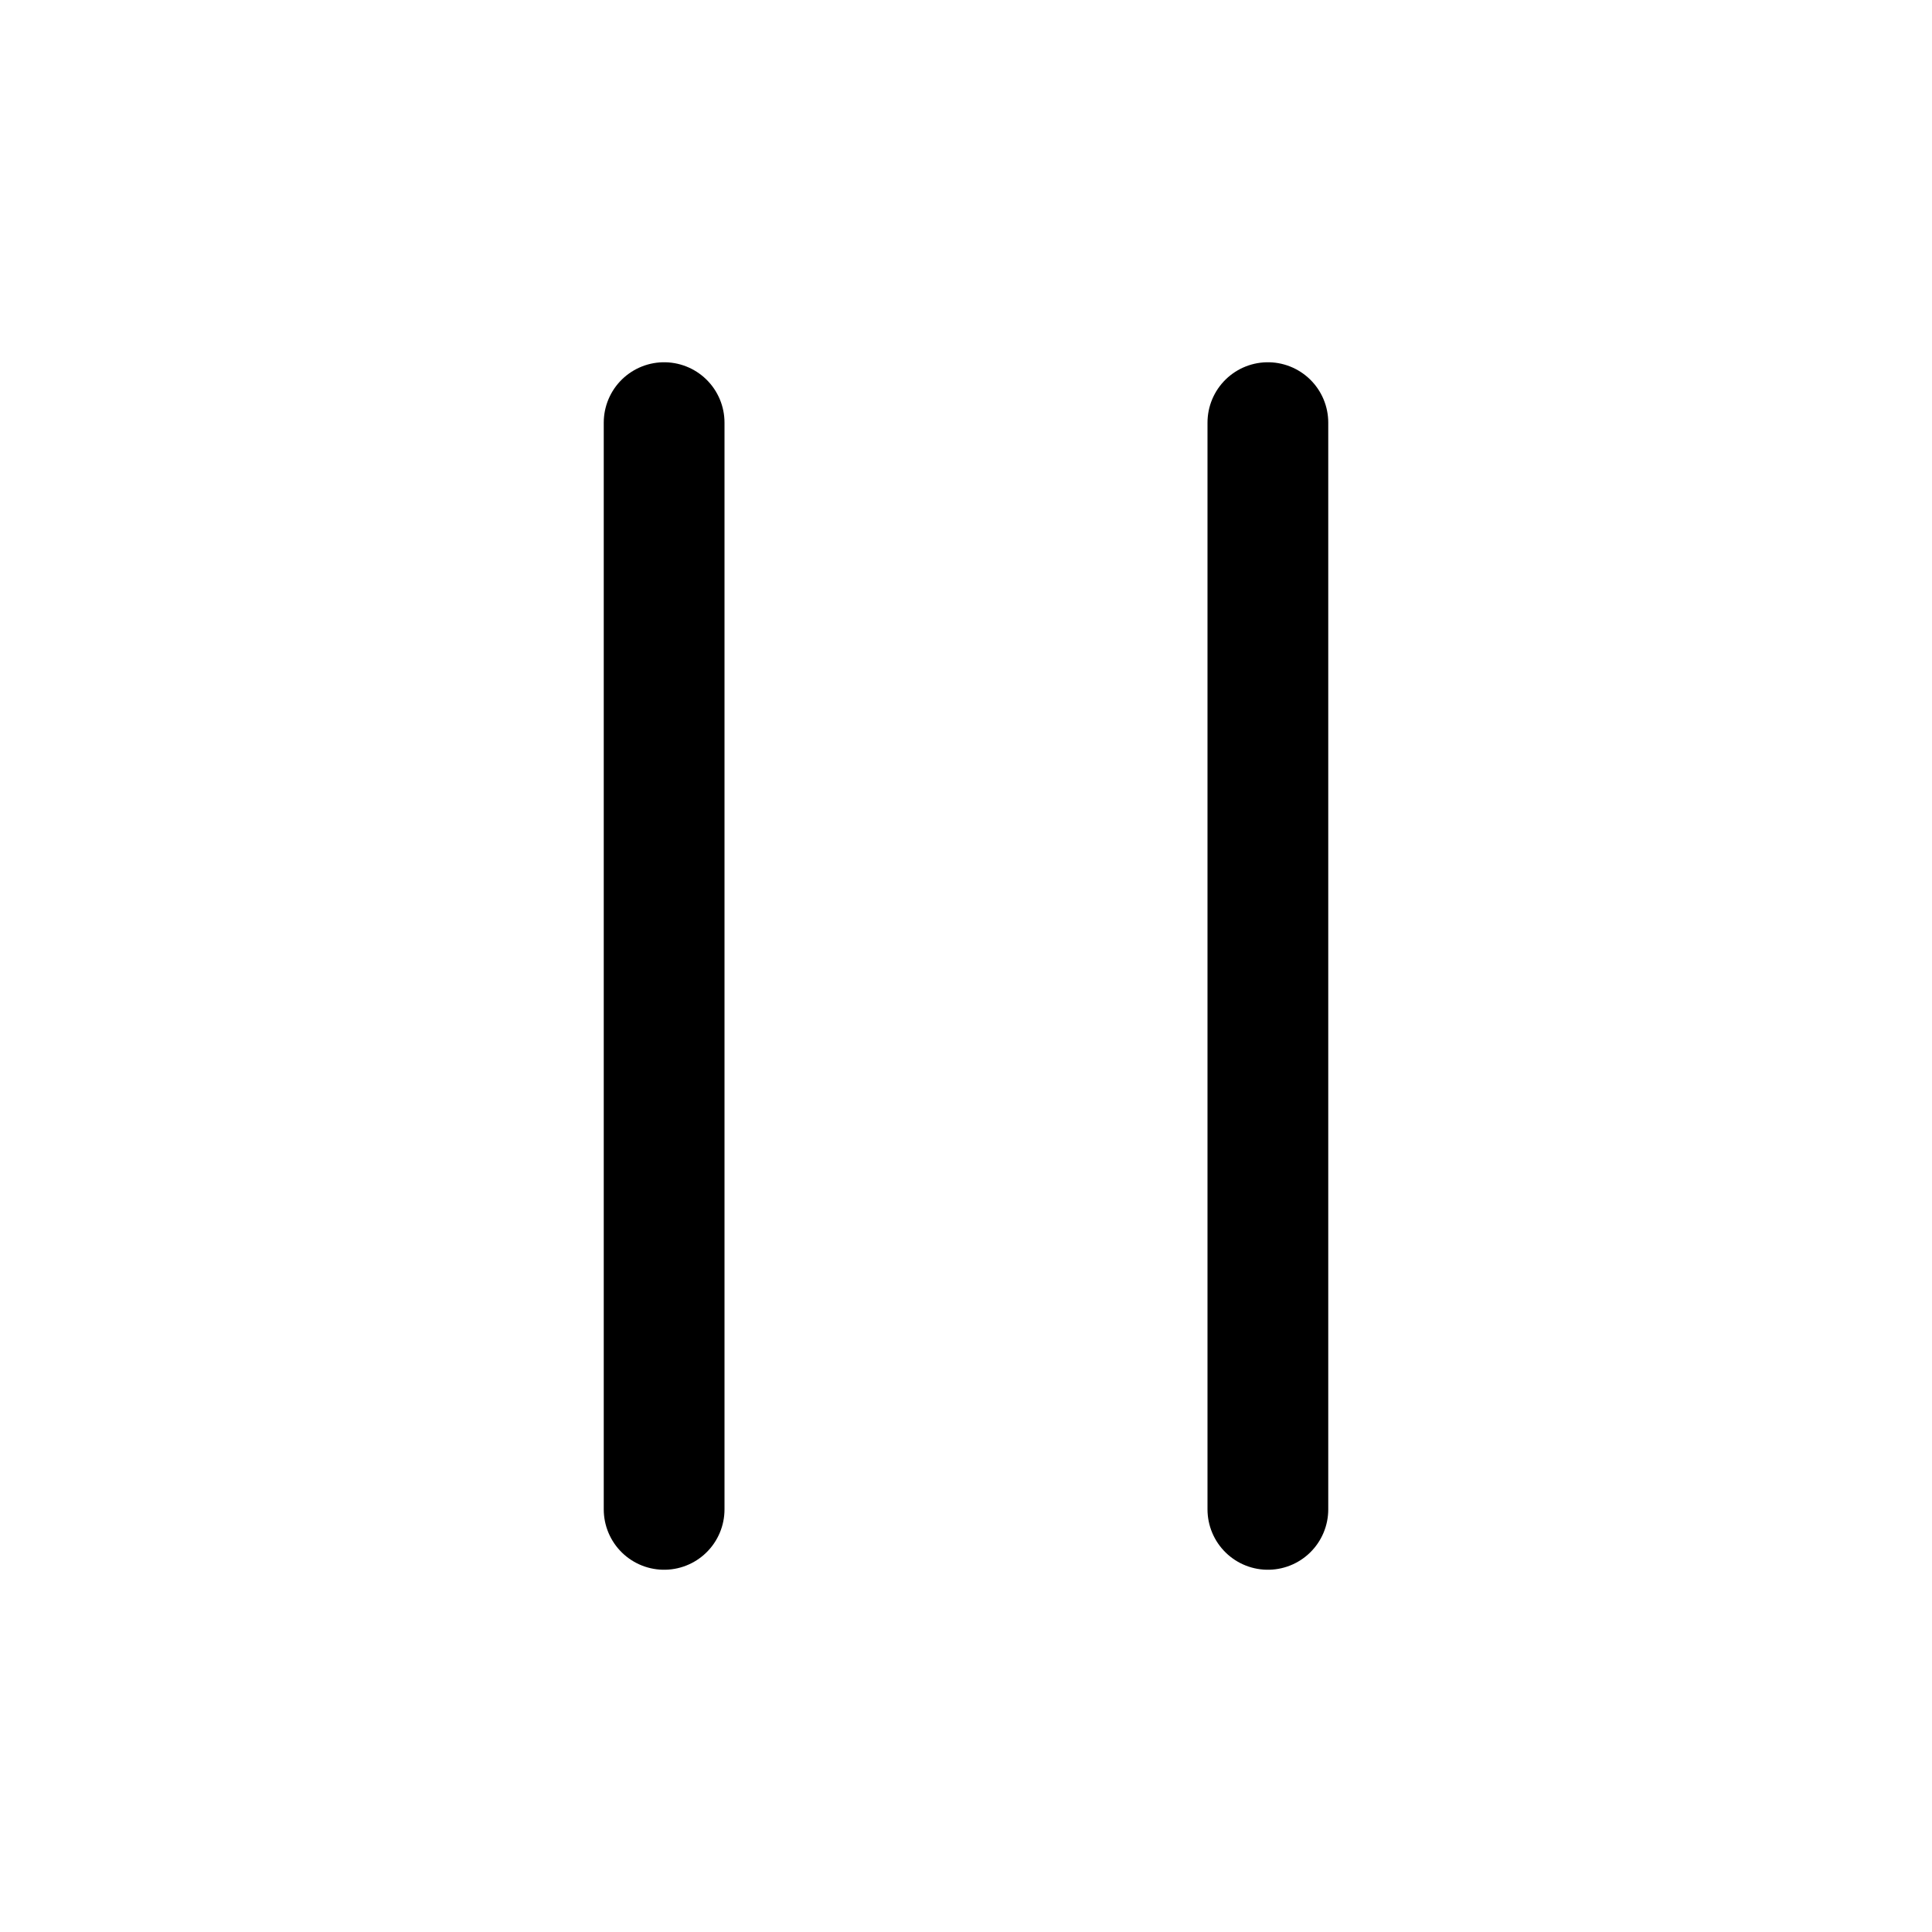
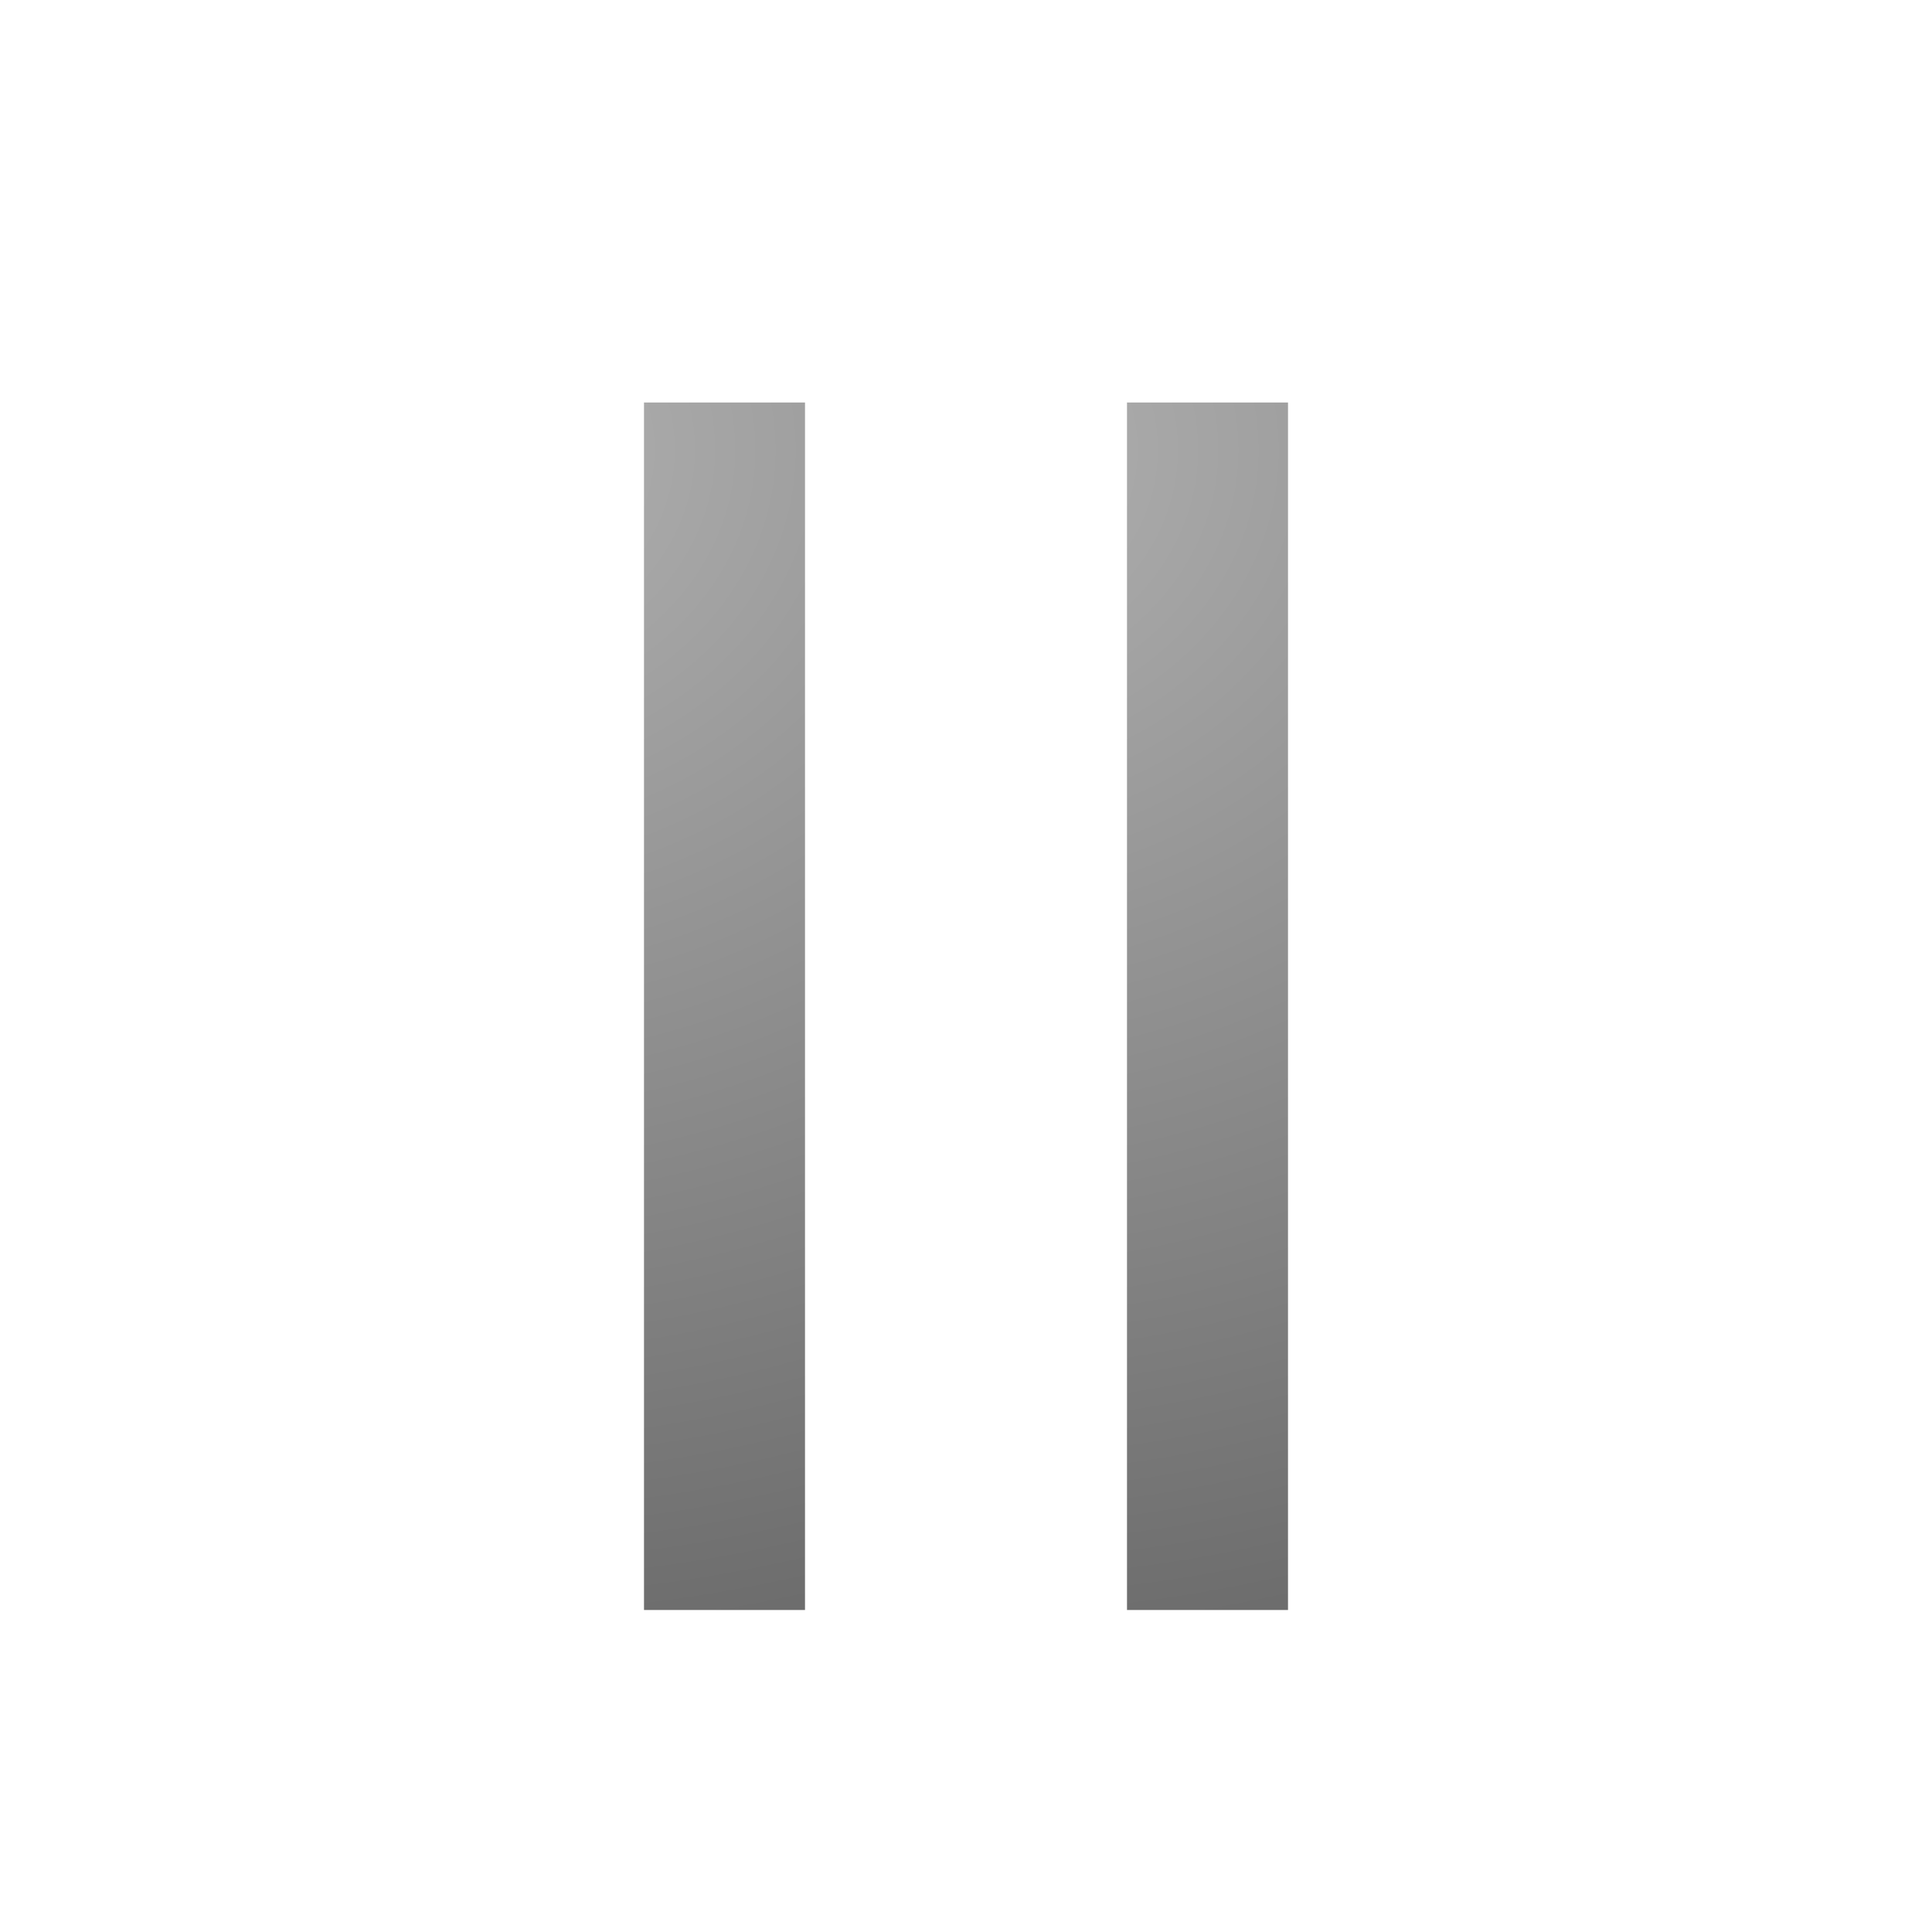
- <svg xmlns="http://www.w3.org/2000/svg" fill="none" viewBox="0 0 24 24" stroke-width="1.5" stroke="currentColor" class="size-6">
-   <path stroke-linecap="round" stroke-linejoin="round" d="M15.75 5.25v13.5m-7.5-13.5v13.5" />
+ <svg xmlns="http://www.w3.org/2000/svg" width="24" height="24" viewBox="0 0 24 24" fill="none">
+   <path d="M8 5H10V20H8V5Z" fill="url(#paint0_radial_72_111)" />
+   <path d="M14 5H16V20H14V5Z" fill="url(#paint1_radial_72_111)" />
+   <defs>
+     <radialGradient id="paint0_radial_72_111" cx="0" cy="0" r="1" gradientUnits="userSpaceOnUse" gradientTransform="translate(5.5 5.5) rotate(3.27049) scale(17.5286 15.0245)">
+       <stop stop-color="#B2B2B2" />
+       <stop offset="0.99" stop-color="#6D6D6D" />
+     </radialGradient>
+     <radialGradient id="paint1_radial_72_111" cx="0" cy="0" r="1" gradientUnits="userSpaceOnUse" gradientTransform="translate(11.5 5.5) rotate(3.27049) scale(17.5286 15.0245)">
+       <stop stop-color="#B2B2B2" />
+       <stop offset="0.99" stop-color="#6D6D6D" />
+     </radialGradient>
+   </defs>
</svg>
